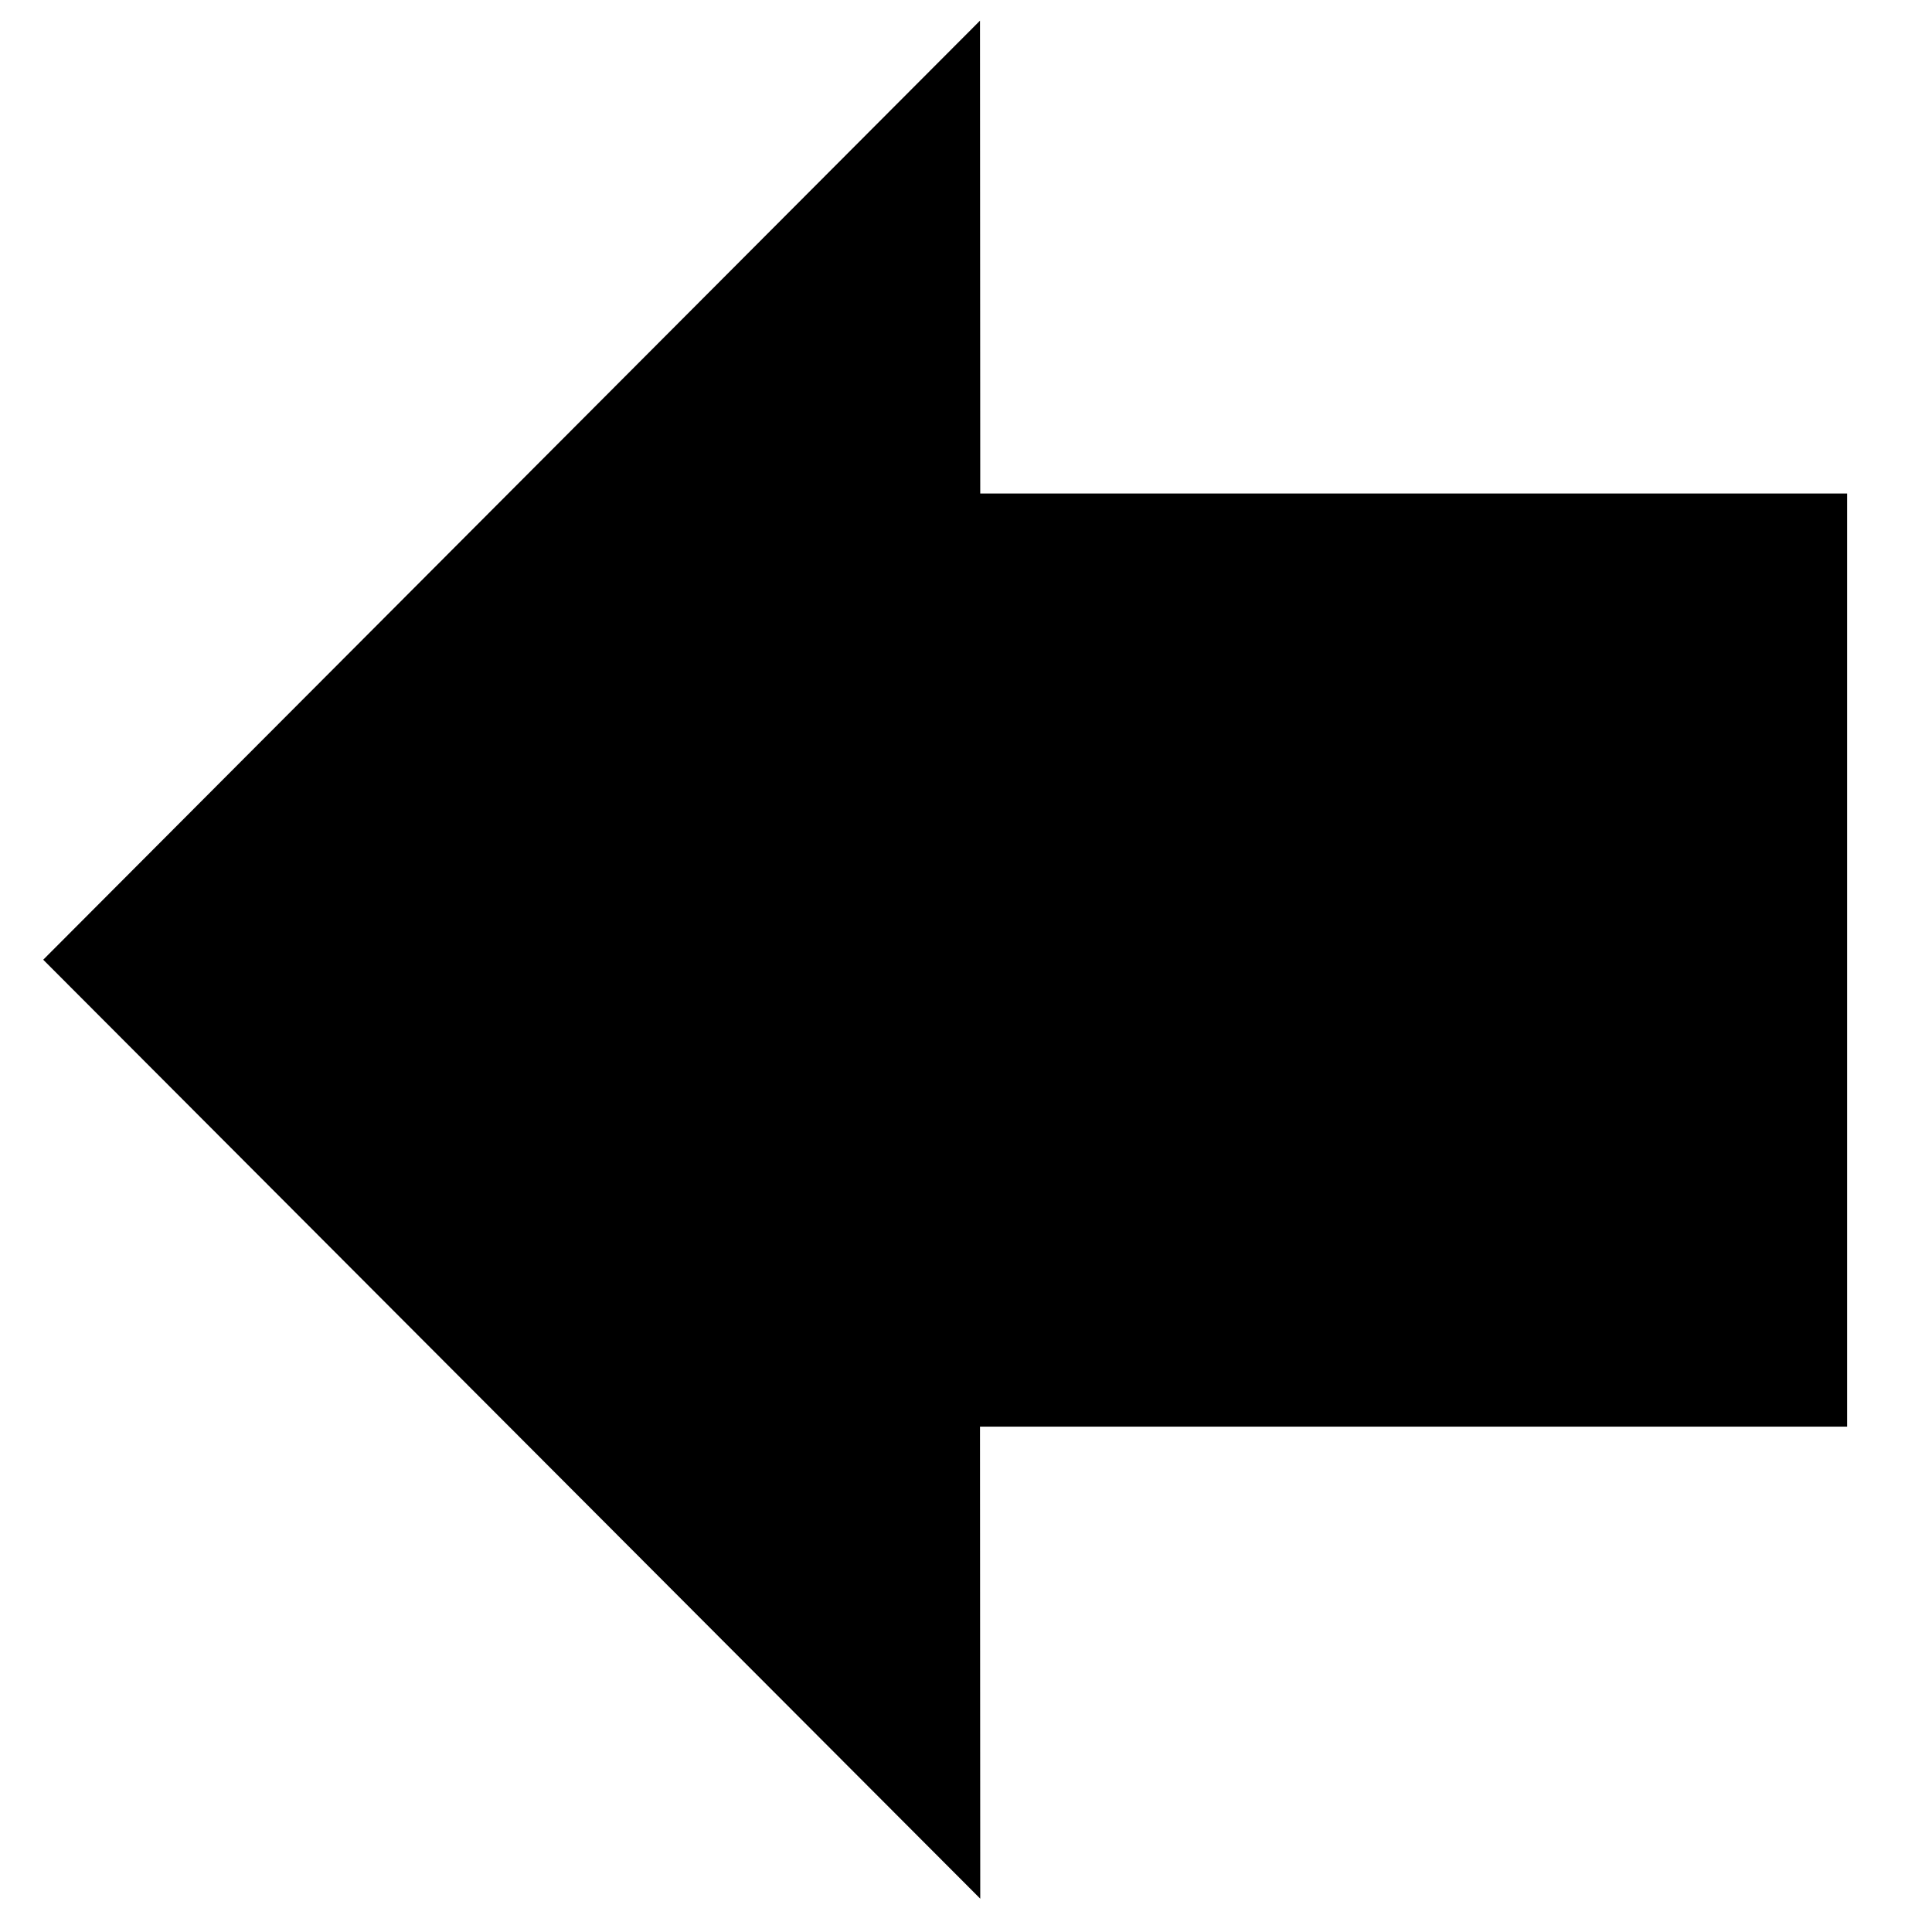
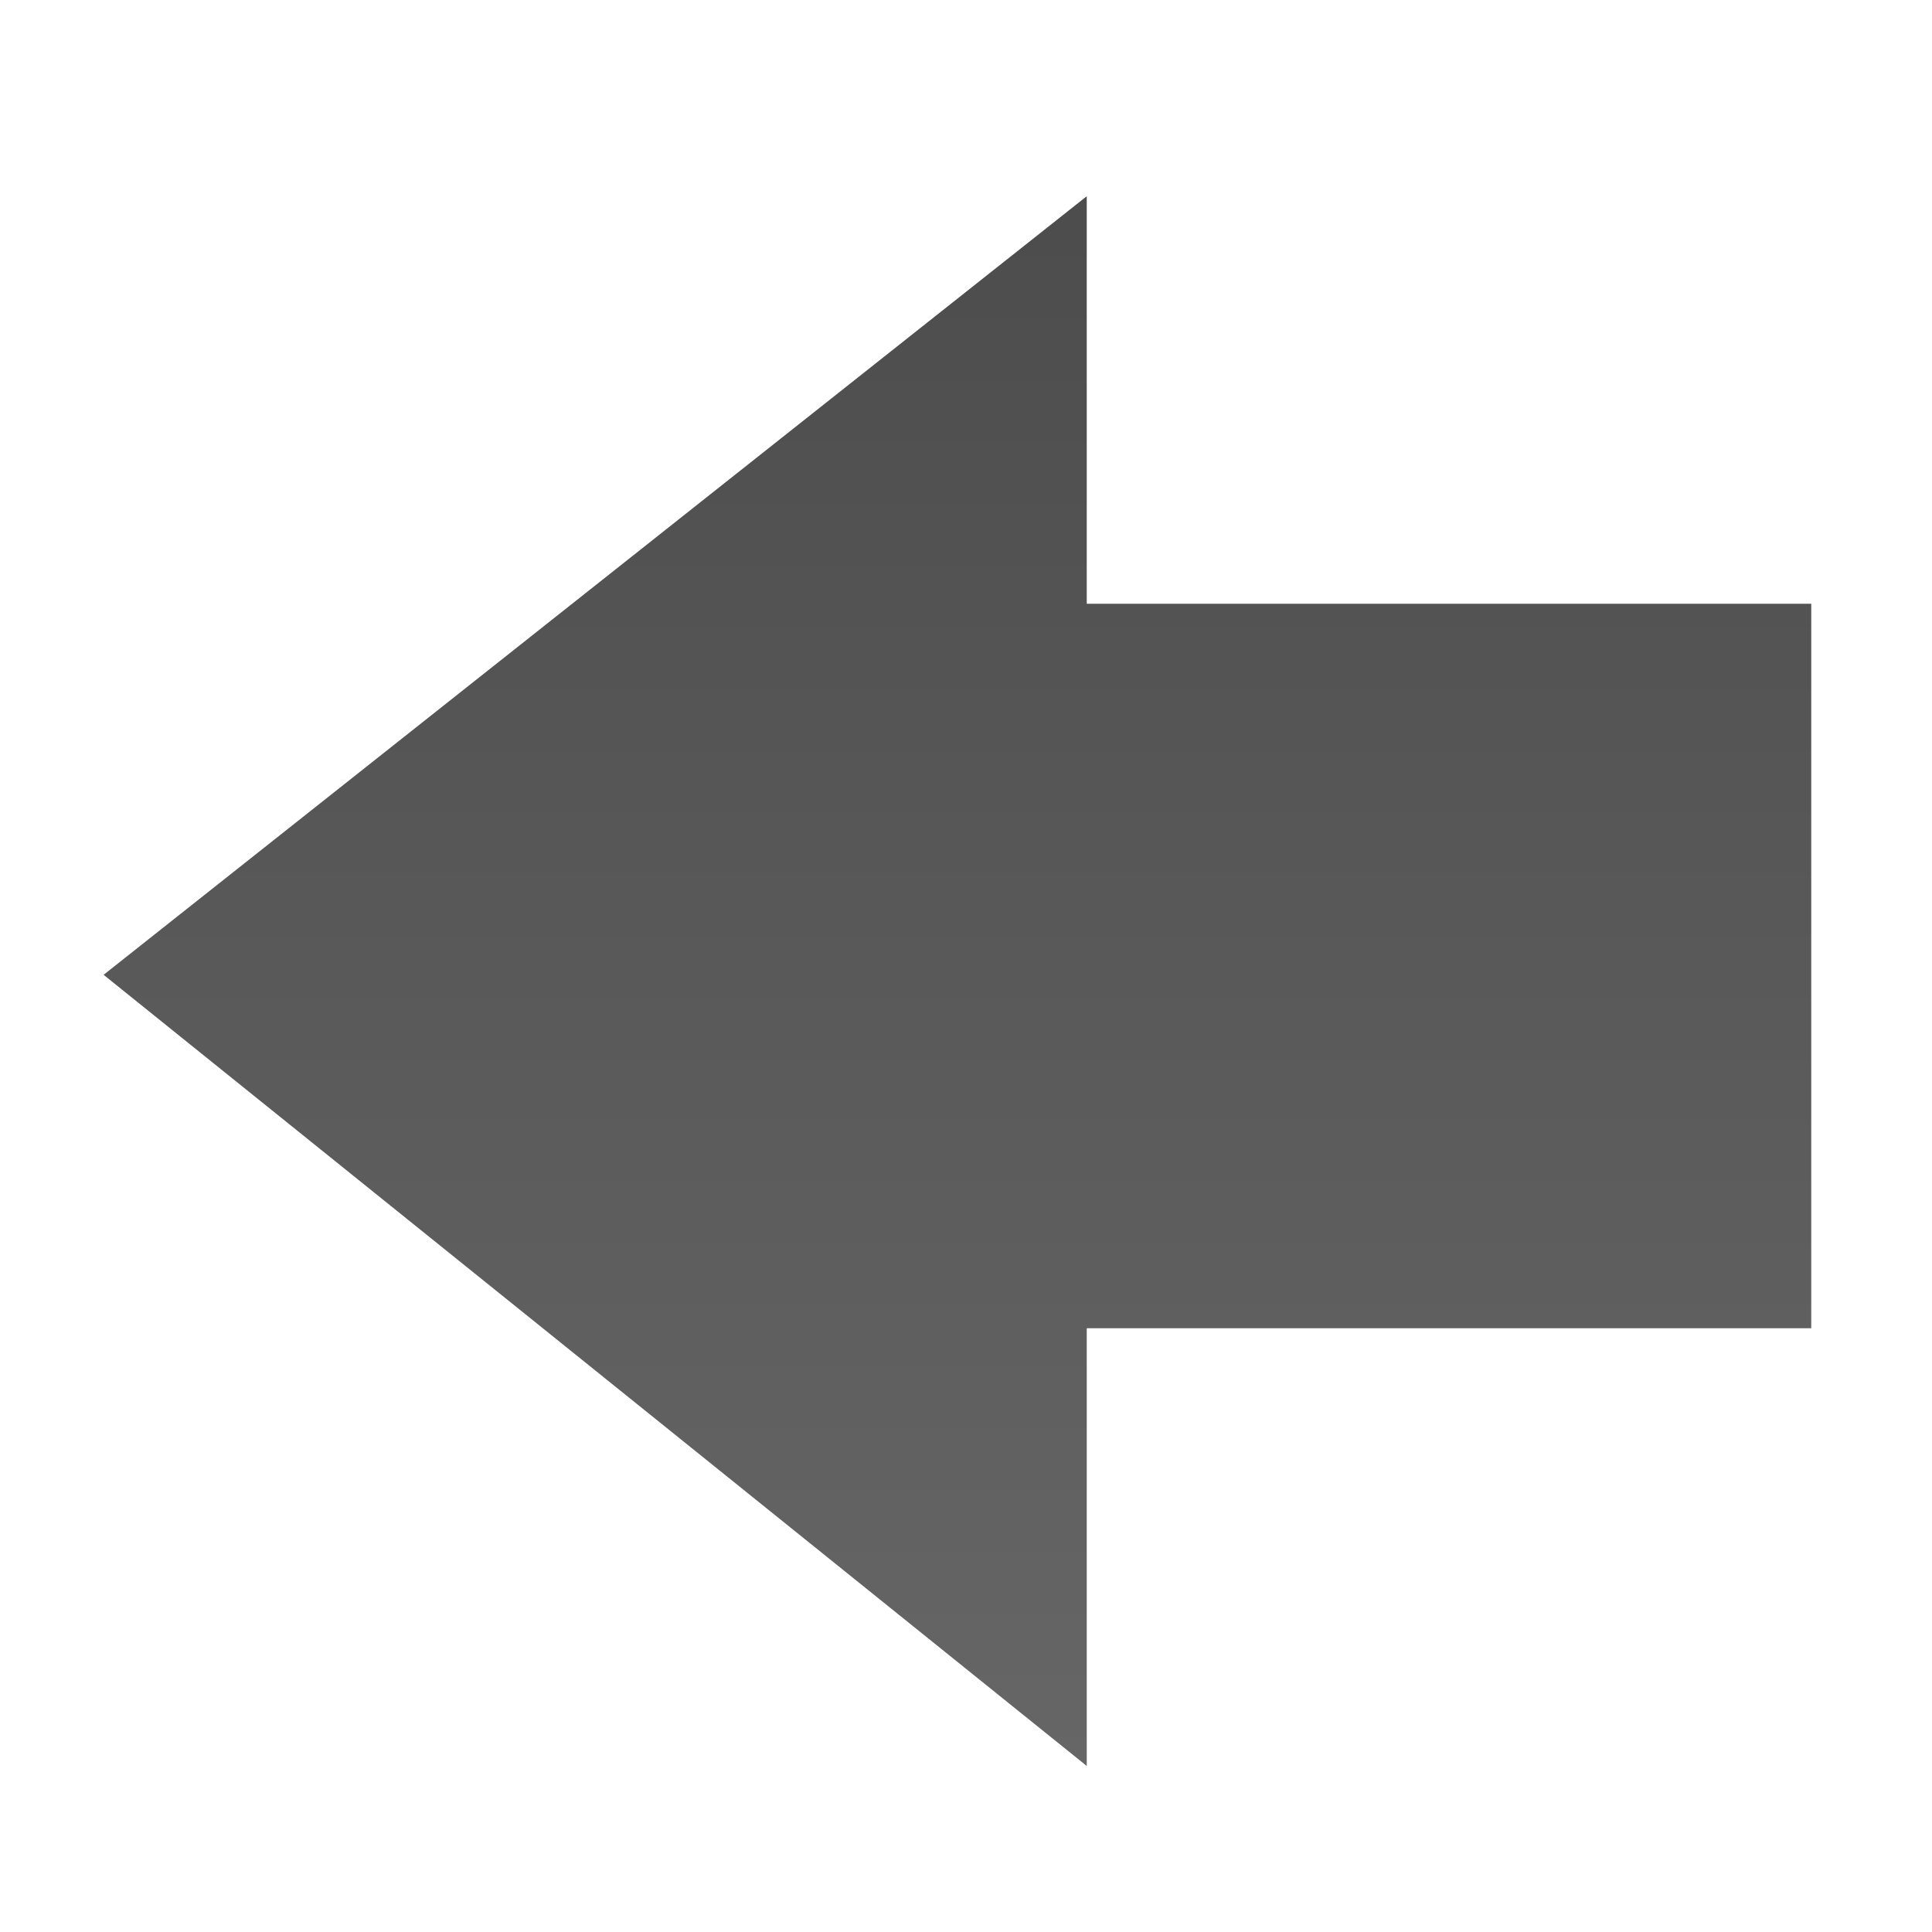
<svg xmlns="http://www.w3.org/2000/svg" version="1.1" id="Layer_1" x="0px" y="0px" width="16px" height="16px" viewBox="0 0 16 16" enable-background="new 0 0 16 16" xml:space="preserve">
  <g>
-     <polygon points="8.116,0.171 8.118,4.087 15.297,4.087 15.297,11.815 8.116,11.815 8.118,15.724 0.358,7.948  " />
+     <linearGradient id="SVGID_1_" gradientUnits="userSpaceOnUse" x1="305.928" y1="-371.625" x2="305.928" y2="-384.625" gradientTransform="matrix(1 0 0 -1 -298 -370)">
+       <stop offset="0" style="stop-color:#000000;stop-opacity:0.7" />
+       <stop offset="1" style="stop-color:#000000;stop-opacity:0.6" />
+     </linearGradient>
+     <polygon fill="url(#SVGID_1_)" points="9,1.625 9,5 15,5 15,11 9,11 9,14.625 0.858,8.073  " />
  </g>
</svg>
